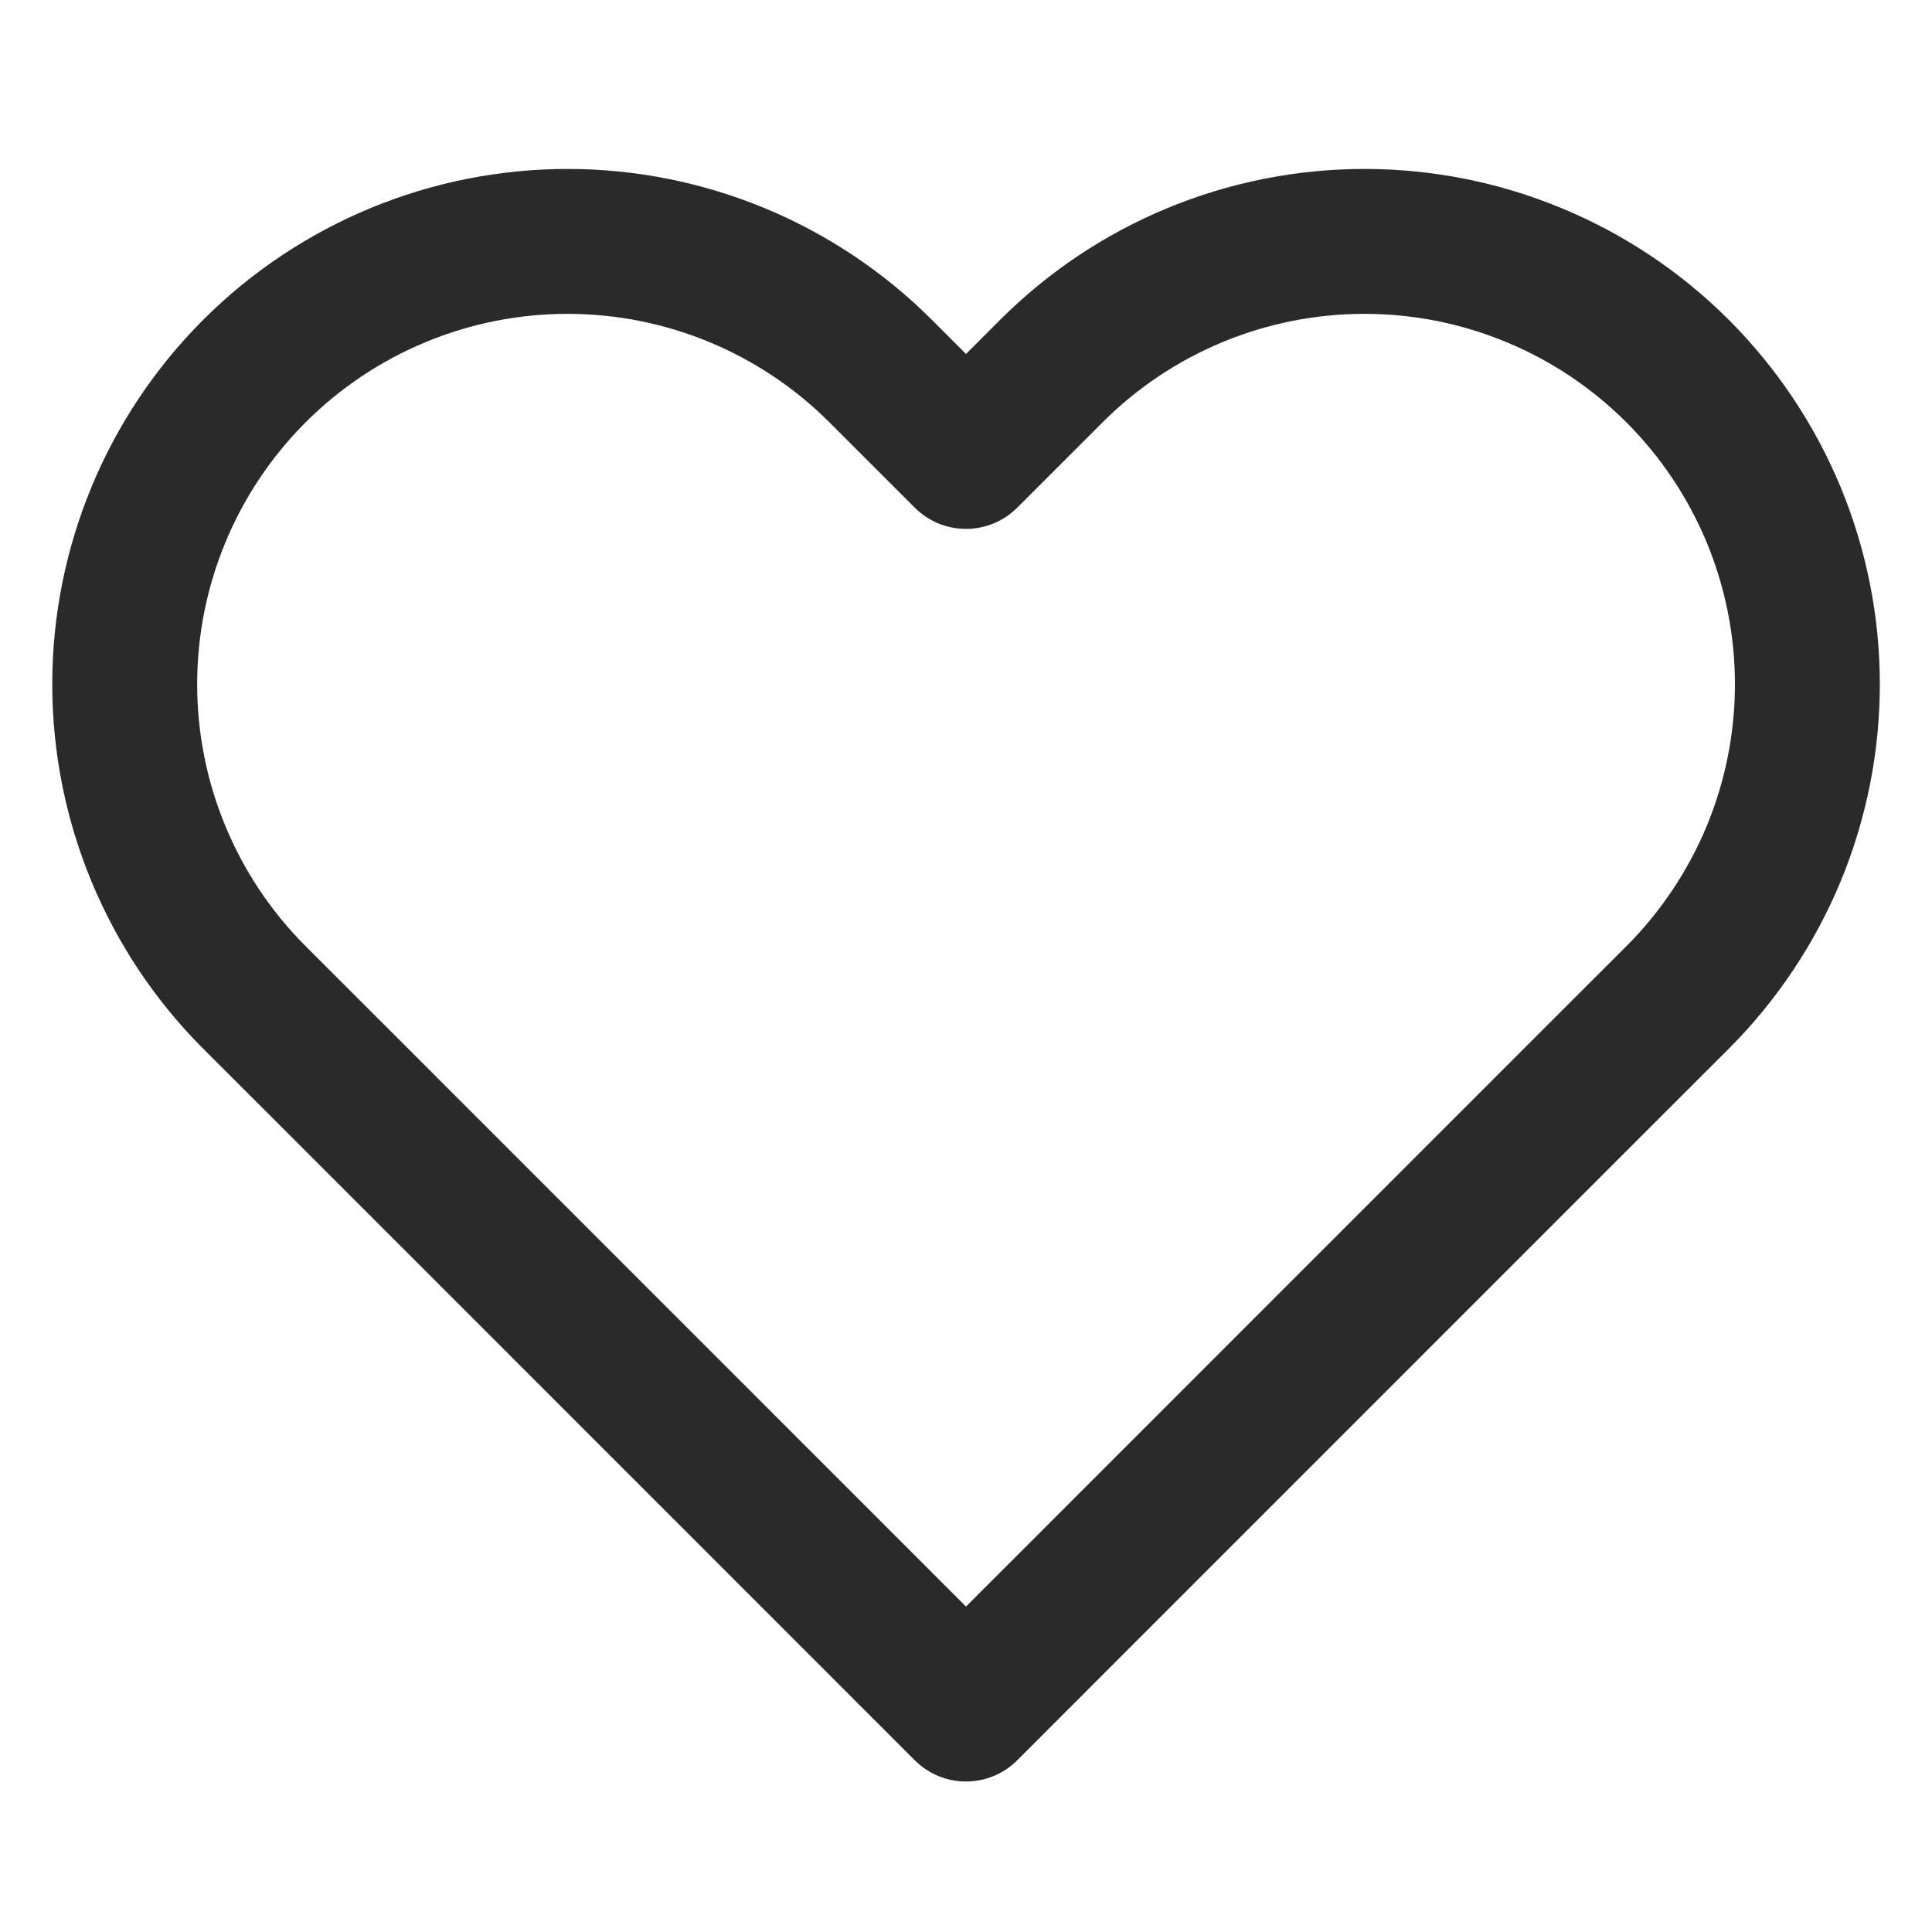
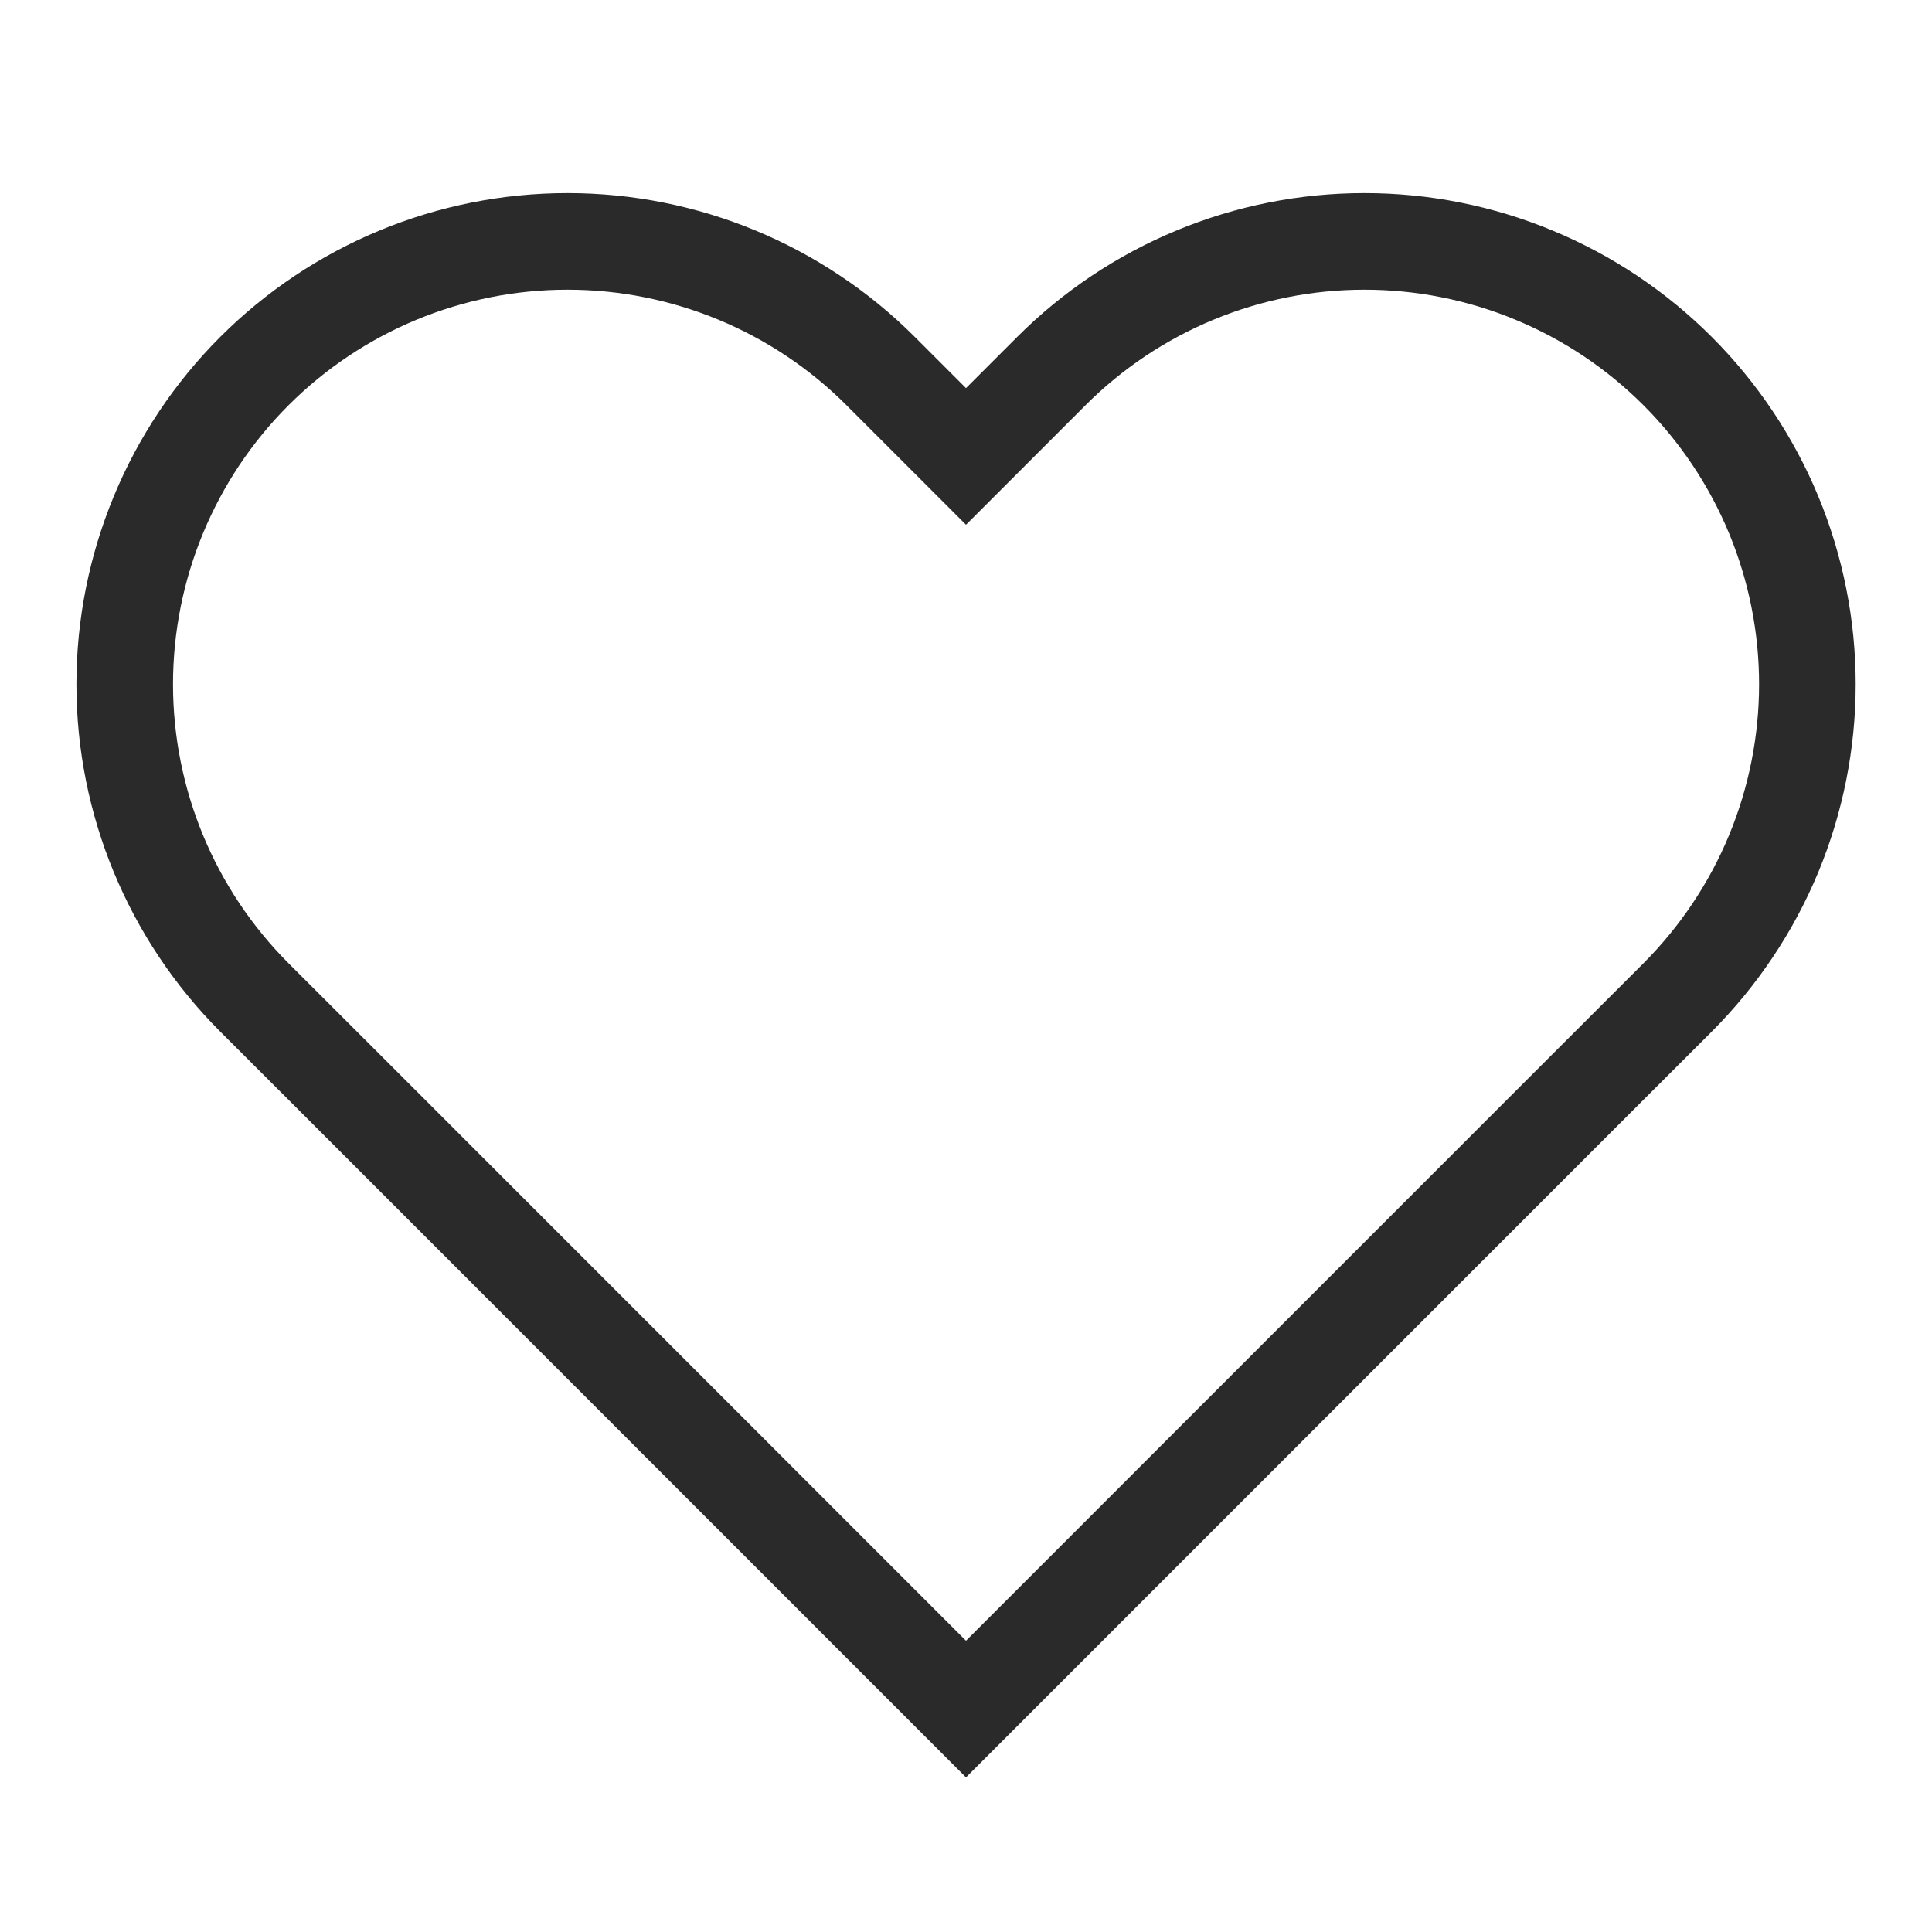
<svg xmlns="http://www.w3.org/2000/svg" width="20" height="20" viewBox="0 0 20 20" fill="none">
-   <path d="M17.367 3.842C16.941 3.416 16.436 3.078 15.879 2.848C15.323 2.617 14.727 2.499 14.125 2.499C13.523 2.499 12.927 2.617 12.37 2.848C11.814 3.078 11.309 3.416 10.883 3.842L10 4.725L9.117 3.842C8.257 2.982 7.091 2.499 5.875 2.499C4.659 2.499 3.493 2.982 2.633 3.842C1.774 4.701 1.291 5.868 1.291 7.083C1.291 8.299 1.774 9.465 2.633 10.325L3.517 11.208L10 17.692L16.483 11.208L17.367 10.325C17.792 9.899 18.13 9.394 18.361 8.838C18.591 8.282 18.71 7.685 18.71 7.083C18.71 6.481 18.591 5.885 18.361 5.329C18.13 4.773 17.792 4.267 17.367 3.842V3.842Z" stroke="#2A2A2A" stroke-width="1.5" stroke-linecap="round" stroke-linejoin="round" />
+   <path d="M17.367 3.842C16.941 3.416 16.436 3.078 15.879 2.848C15.323 2.617 14.727 2.499 14.125 2.499C13.523 2.499 12.927 2.617 12.37 2.848C11.814 3.078 11.309 3.416 10.883 3.842L10 4.725L9.117 3.842C8.257 2.982 7.091 2.499 5.875 2.499C4.659 2.499 3.493 2.982 2.633 3.842C1.774 4.701 1.291 5.868 1.291 7.083C1.291 8.299 1.774 9.465 2.633 10.325L3.517 11.208L10 17.692L16.483 11.208L17.367 10.325C17.792 9.899 18.13 9.394 18.361 8.838C18.591 8.282 18.71 7.685 18.71 7.083C18.71 6.481 18.591 5.885 18.361 5.329C18.13 4.773 17.792 4.267 17.367 3.842V3.842Z" stroke="#2A2A2A" strokeWidth="1.5" strokeLinecap="round" strokeLinejoin="round" />
</svg>
